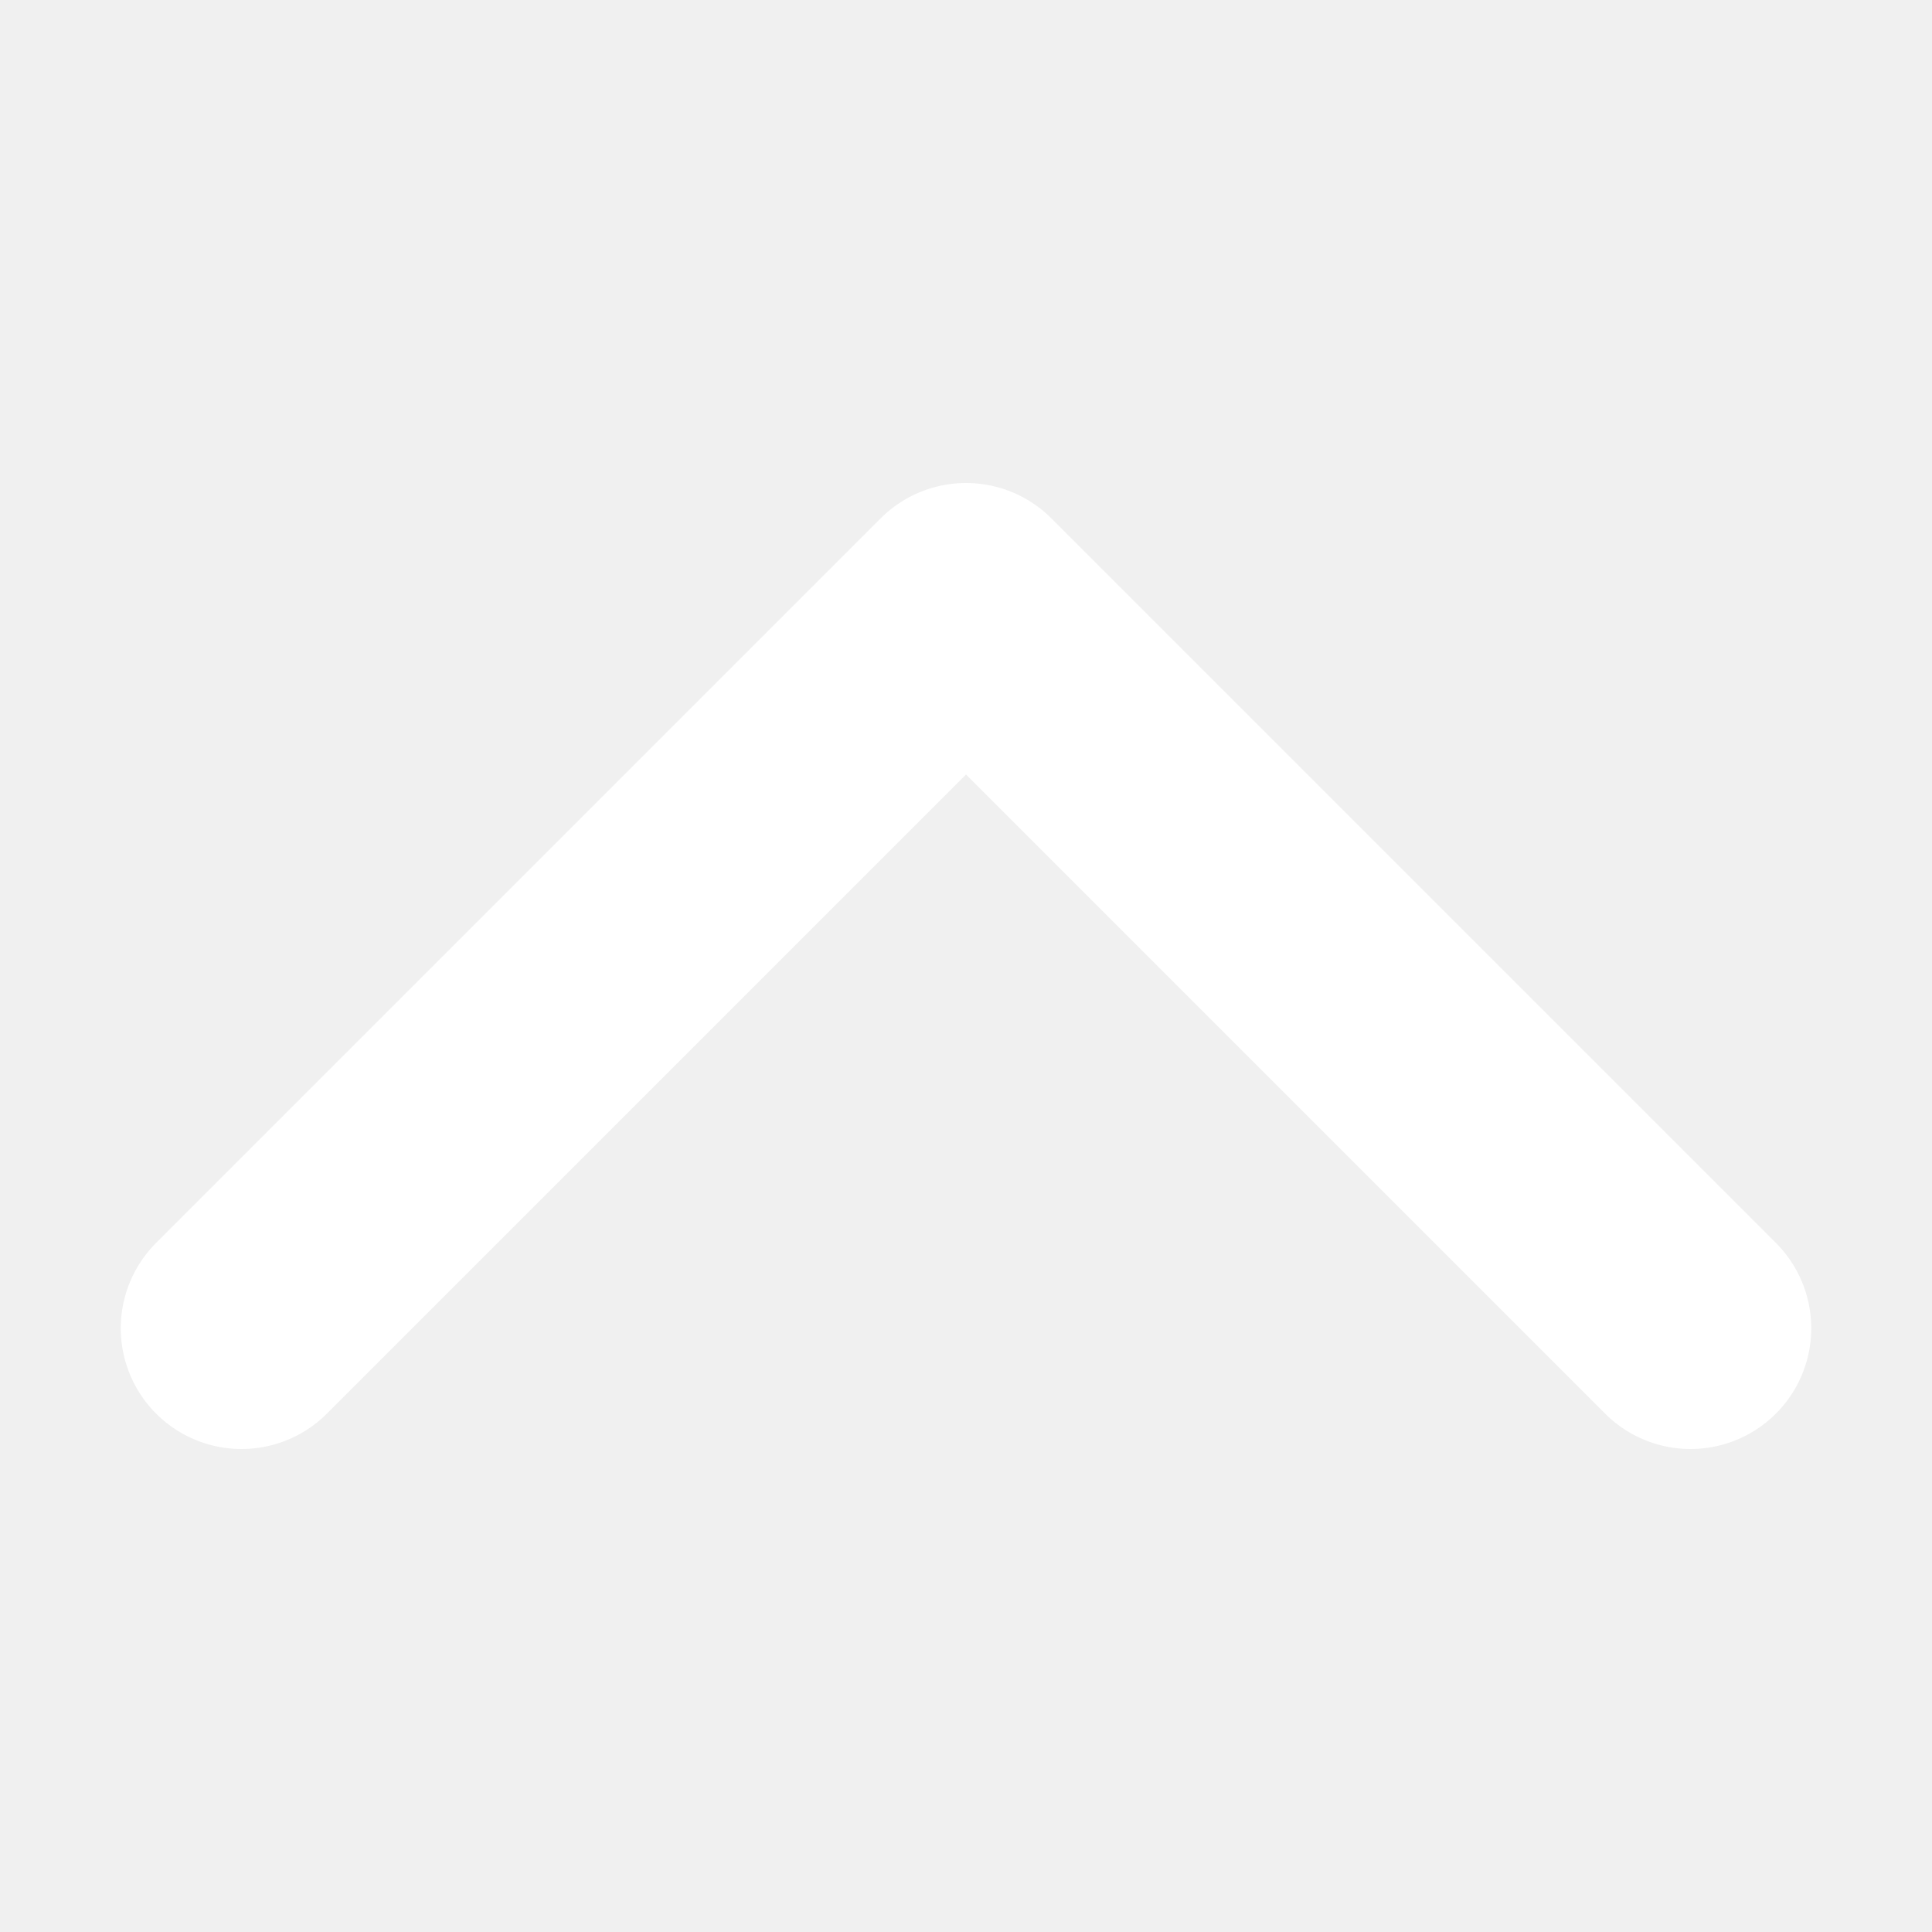
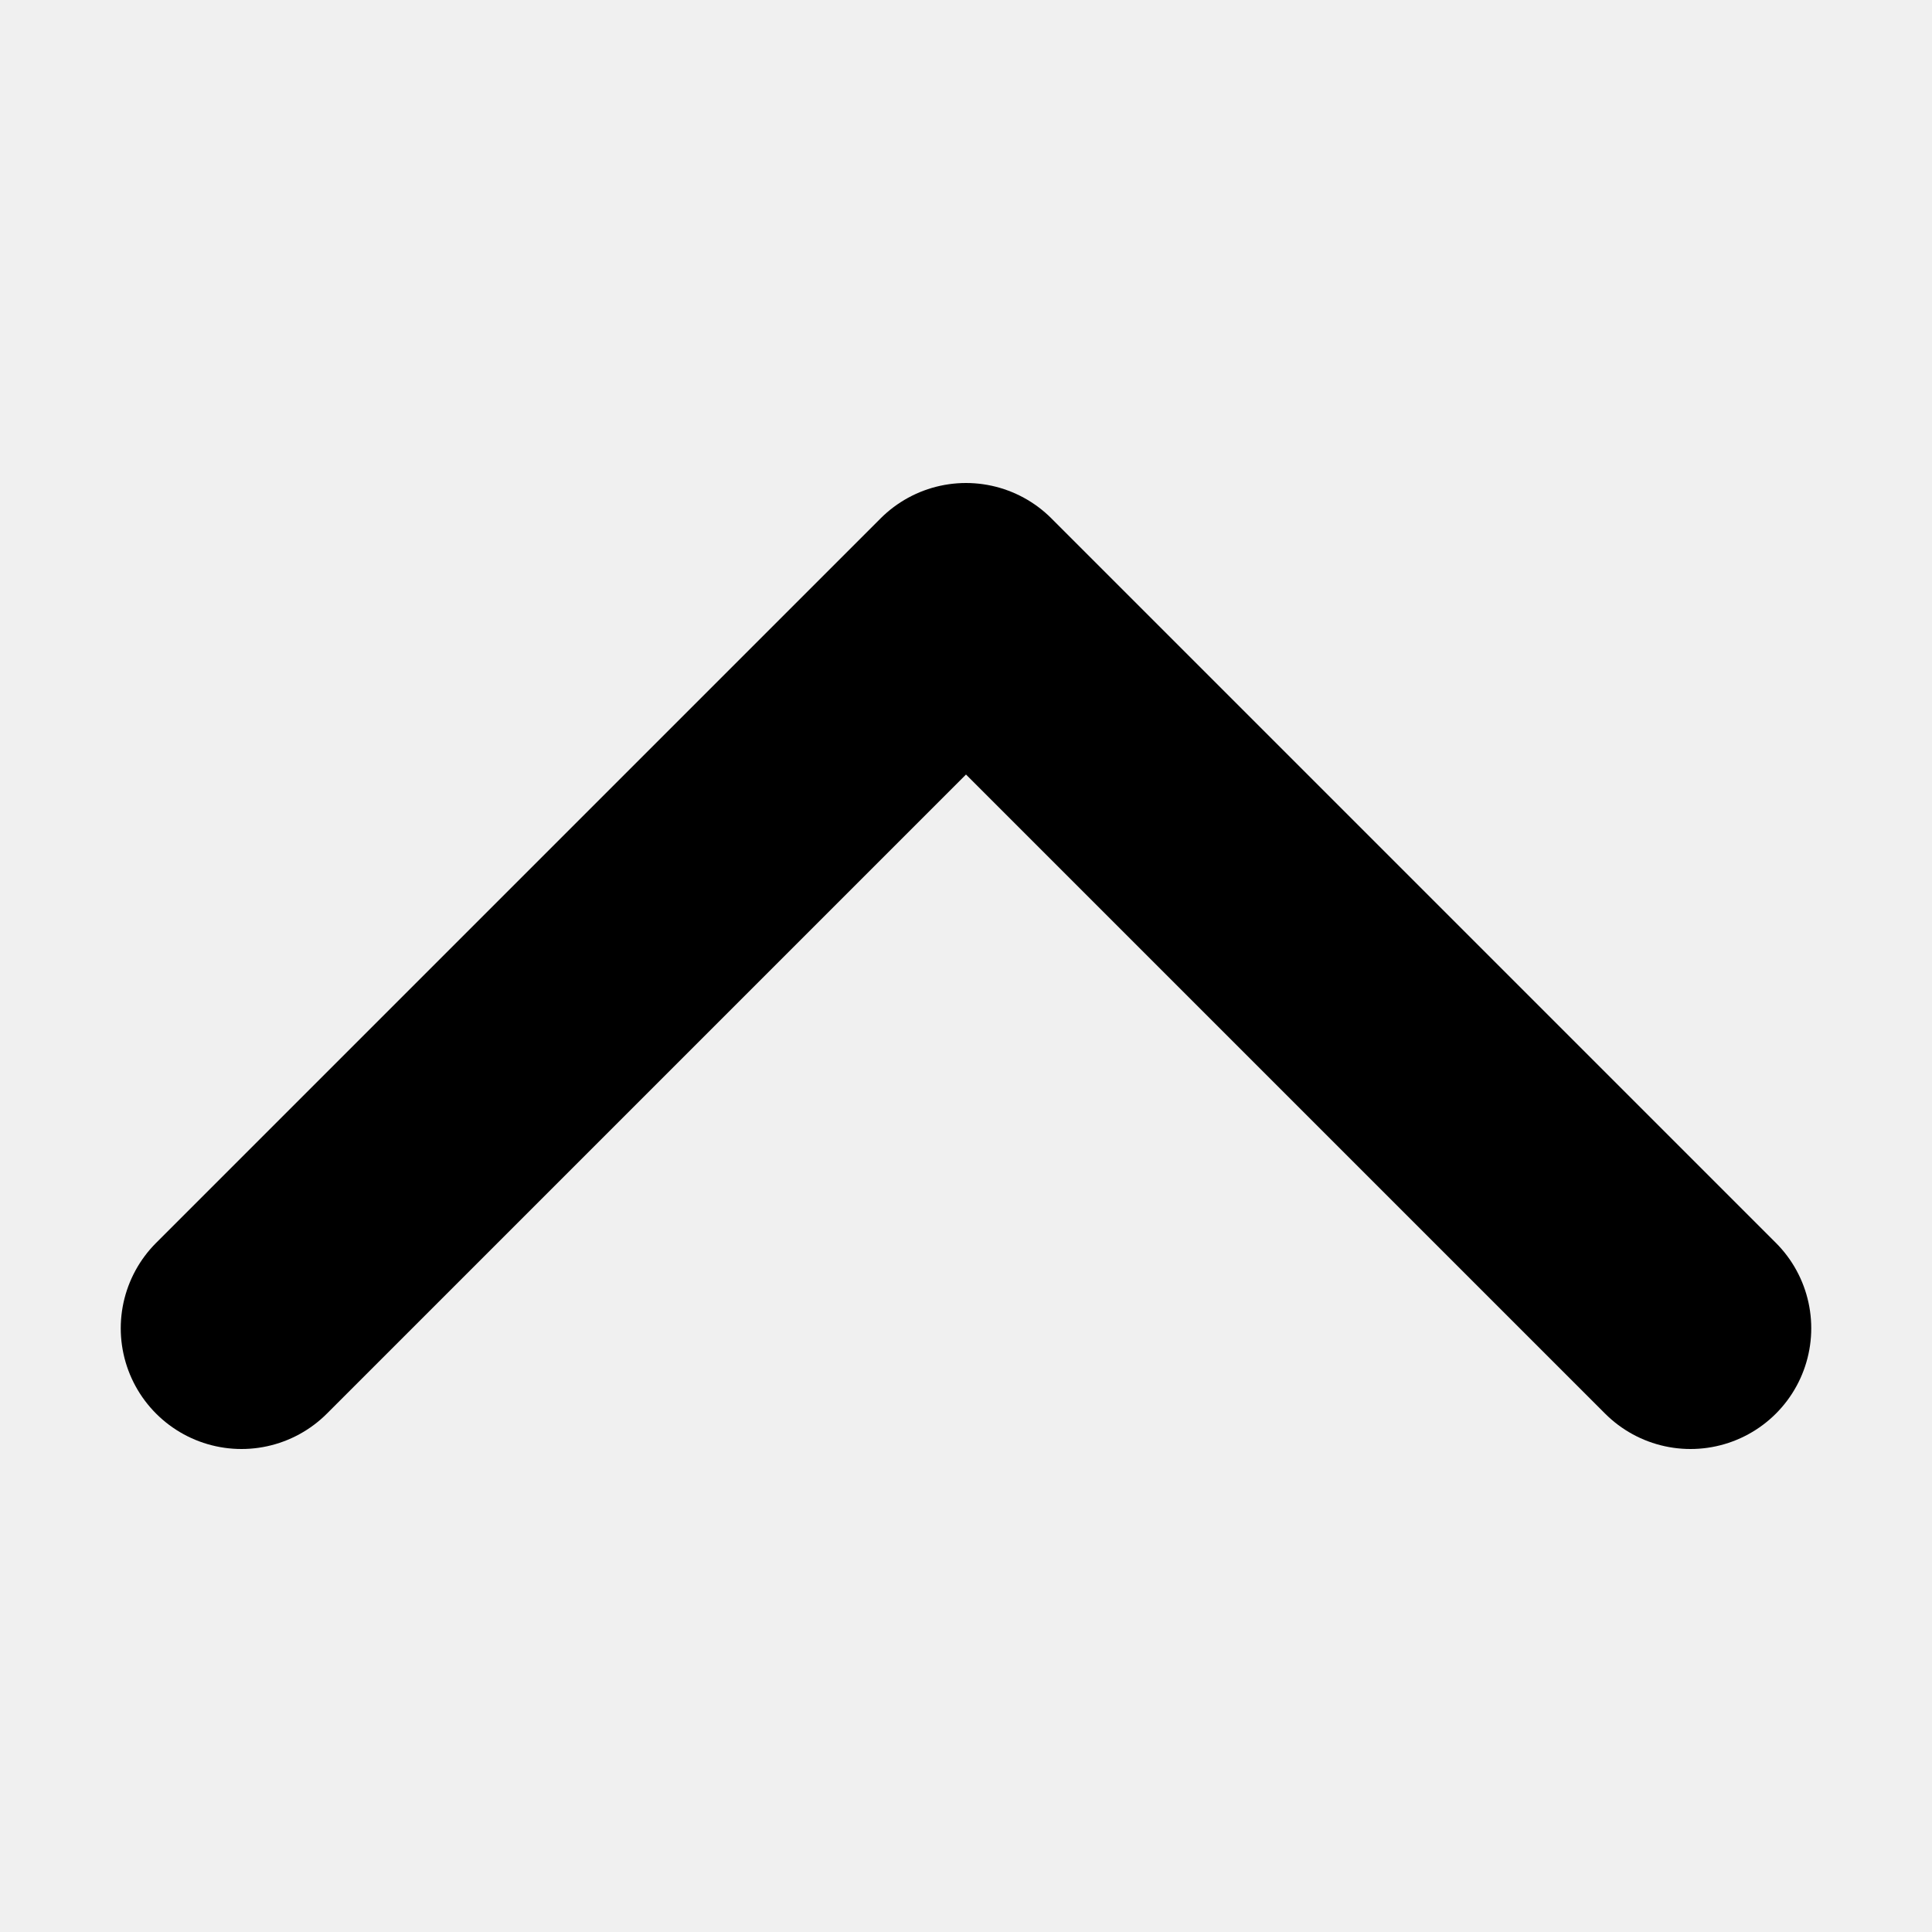
<svg xmlns="http://www.w3.org/2000/svg" width="32" height="32" viewBox="0 0 32 32" version="1.1" id="svg1">
  <defs id="defs1" />
  <g id="layer1">
-     <path style="opacity:1;fill:none;stroke:#ffffff;stroke-width:4;stroke-linecap:round;stroke-linejoin:round;stroke-dasharray:none;stroke-opacity:1;paint-order:normal" d="M 4,22 16,10 28,22" id="path1" />
+     <path style="opacity:1;fill:none;stroke:#000000;stroke-width:4;stroke-linecap:round;stroke-linejoin:round;stroke-dasharray:none;stroke-opacity:1;paint-order:normal" d="M 4,22 16,10 28,22" id="path1" />
  </g>
</svg>
